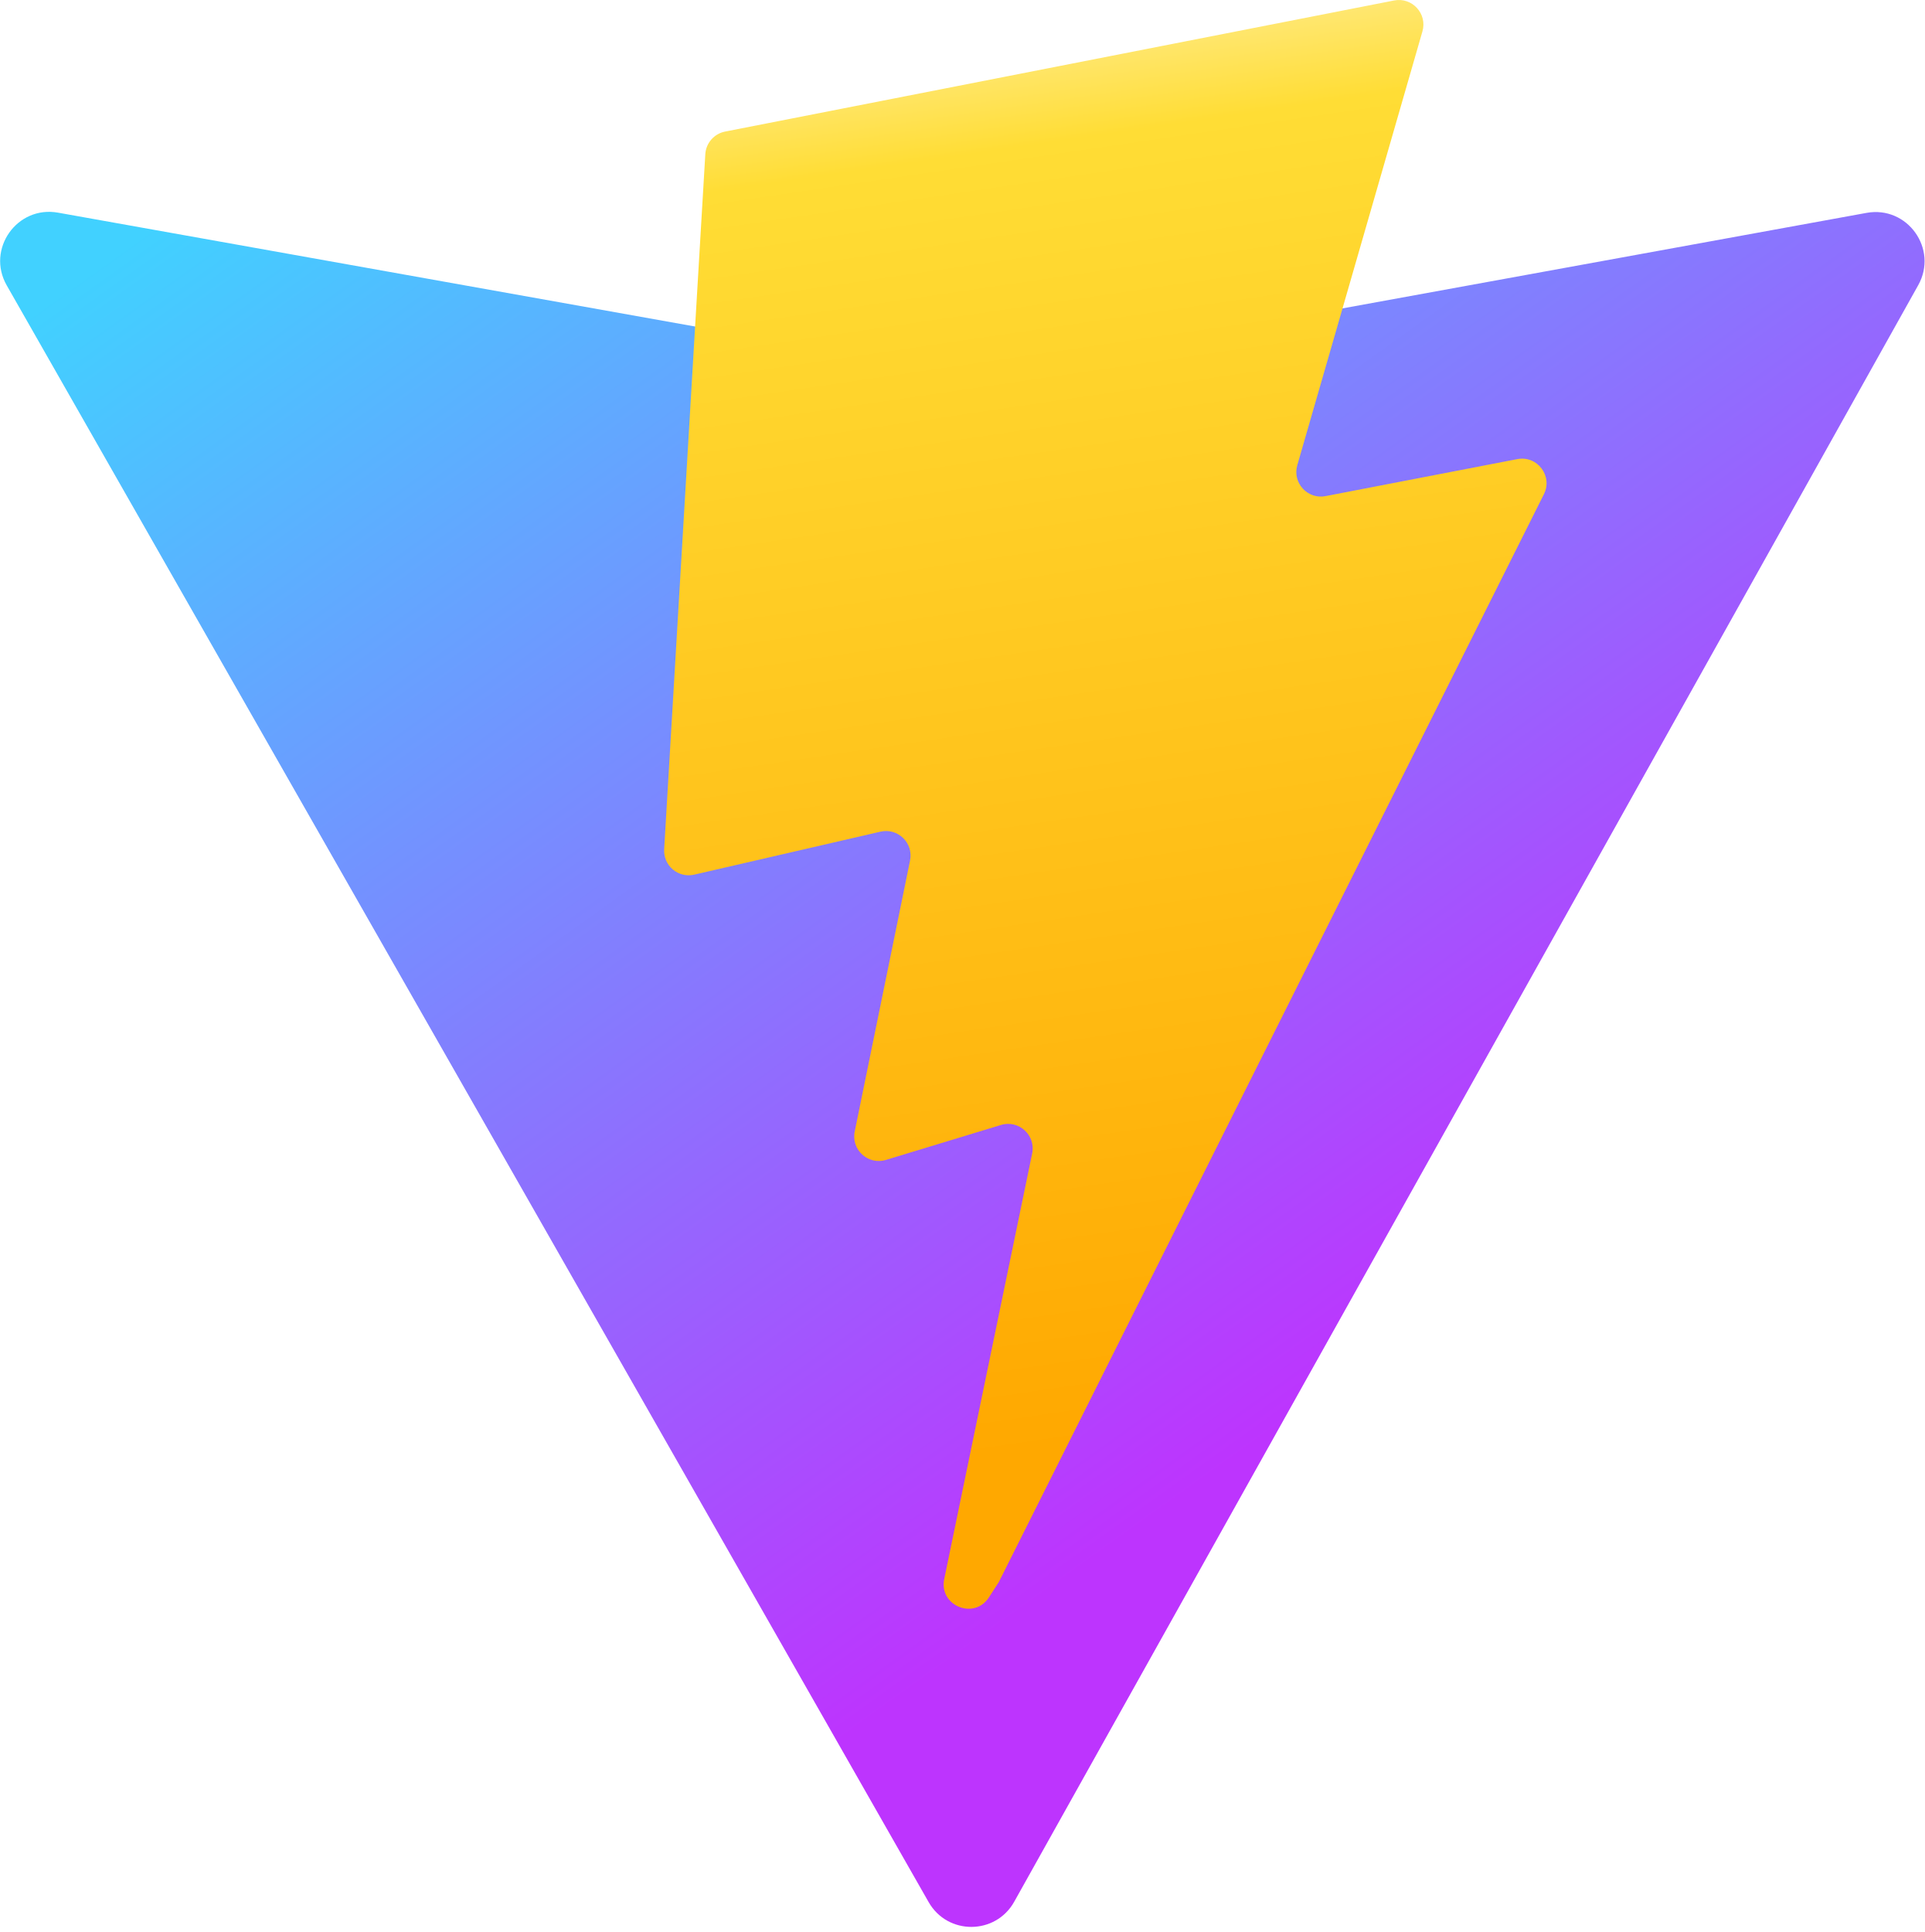
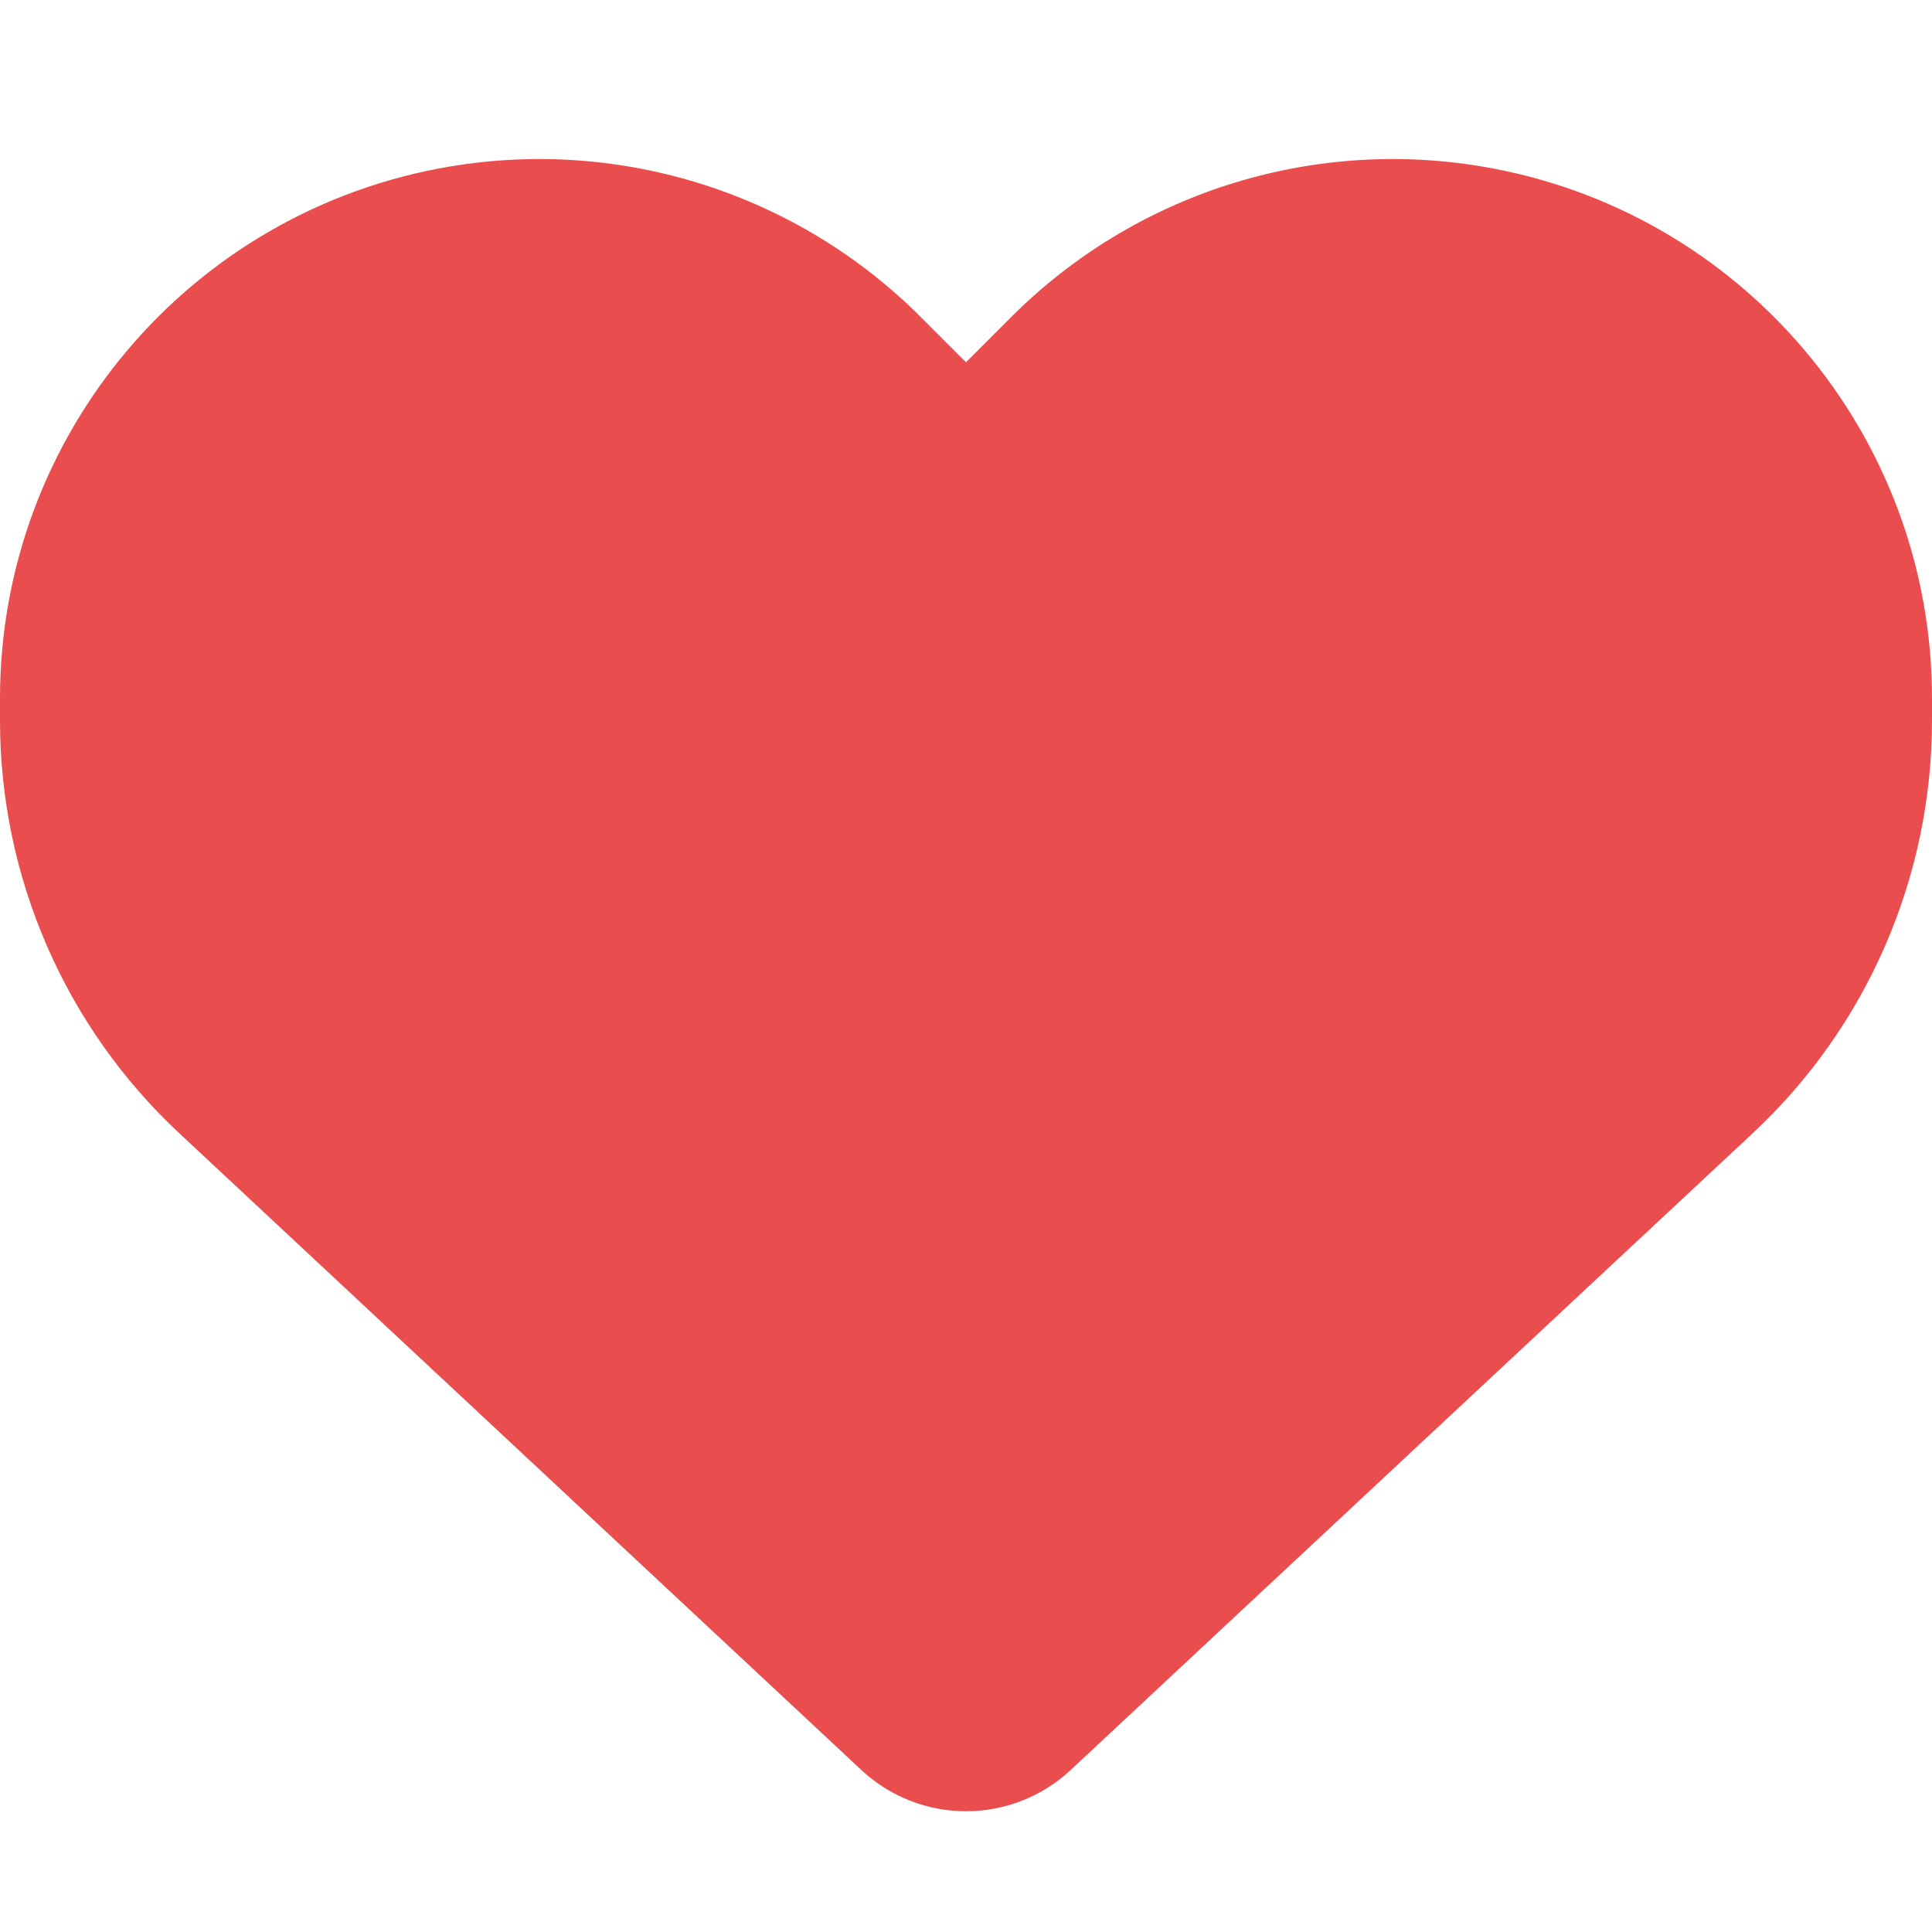
- <svg xmlns="http://www.w3.org/2000/svg" aria-hidden="true" role="img" class="iconify iconify--logos" width="31.88" height="32" preserveAspectRatio="xMidYMid meet" viewBox="0 0 256 257">
-   <defs>
-     <linearGradient id="IconifyId1813088fe1fbc01fb466" x1="-.828%" x2="57.636%" y1="7.652%" y2="78.411%">
-       <stop offset="0%" stop-color="#41D1FF" />
-       <stop offset="100%" stop-color="#BD34FE" />
-     </linearGradient>
-     <linearGradient id="IconifyId1813088fe1fbc01fb467" x1="43.376%" x2="50.316%" y1="2.242%" y2="89.03%">
-       <stop offset="0%" stop-color="#FFEA83" />
-       <stop offset="8.333%" stop-color="#FFDD35" />
-       <stop offset="100%" stop-color="#FFA800" />
-     </linearGradient>
-   </defs>
-   <path fill="url(#IconifyId1813088fe1fbc01fb466)" d="M255.153 37.938L134.897 252.976c-2.483 4.44-8.862 4.466-11.382.048L.875 37.958c-2.746-4.814 1.371-10.646 6.827-9.67l120.385 21.517a6.537 6.537 0 0 0 2.322-.004l117.867-21.483c5.438-.991 9.574 4.796 6.877 9.62Z" />
-   <path fill="url(#IconifyId1813088fe1fbc01fb467)" d="M185.432.063L96.44 17.501a3.268 3.268 0 0 0-2.634 3.014l-5.474 92.456a3.268 3.268 0 0 0 3.997 3.378l24.777-5.718c2.318-.535 4.413 1.507 3.936 3.838l-7.361 36.047c-.495 2.426 1.782 4.5 4.151 3.78l15.304-4.649c2.372-.72 4.652 1.36 4.15 3.788l-11.698 56.621c-.732 3.542 3.979 5.473 5.943 2.437l1.313-2.028l72.516-144.72c1.215-2.423-.88-5.186-3.54-4.672l-25.505 4.922c-2.396.462-4.435-1.77-3.759-4.114l16.646-57.705c.677-2.35-1.37-4.583-3.769-4.113Z" />
+ <svg xmlns="http://www.w3.org/2000/svg" height="1em" viewBox="0 0 512 512">
+   <style>svg{fill:#ea4d4d}</style>
+   <path d="M47.6 300.4L228.3 469.1c7.5 7 17.4 10.9 27.7 10.9s20.2-3.9 27.7-10.9L464.4 300.4c30.4-28.3 47.6-68 47.6-109.5v-5.8c0-69.9-50.5-129.5-119.4-141C347 36.5 300.6 51.4 268 84L256 96 244 84c-32.6-32.6-79-47.5-124.6-39.9C50.5 55.6 0 115.2 0 185.1v5.8c0 41.5 17.2 81.2 47.6 109.5z" />
</svg>
